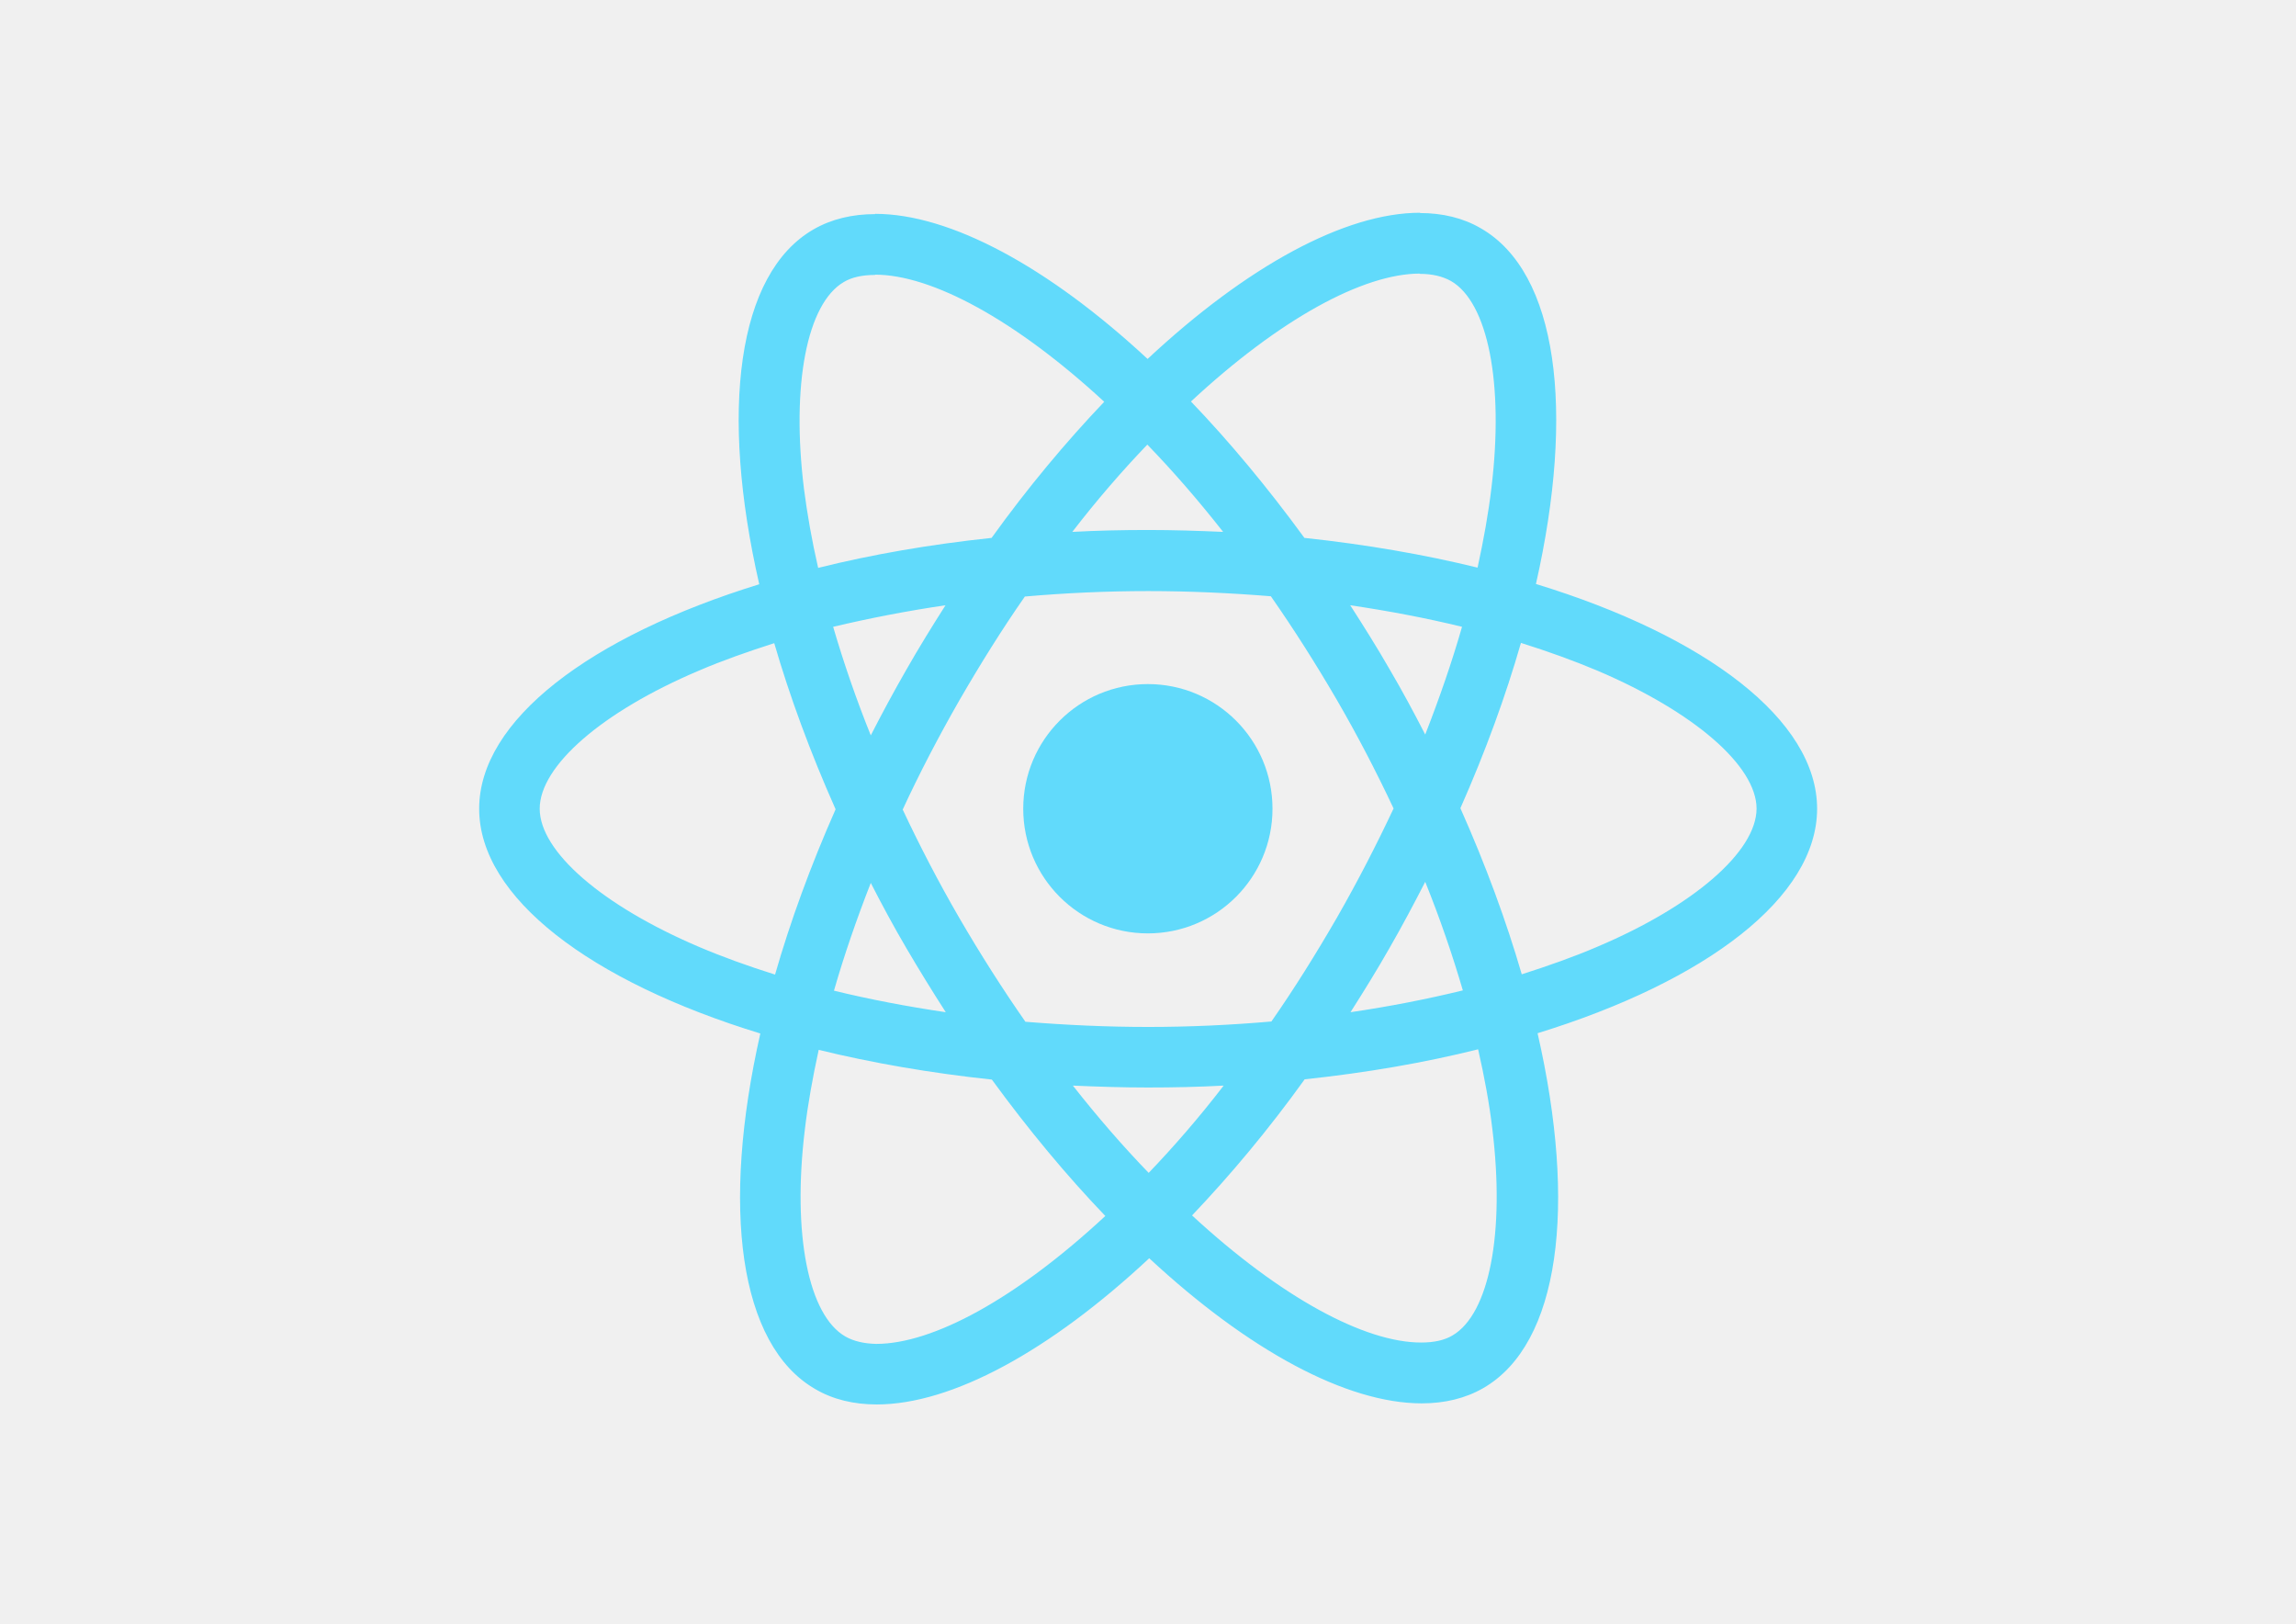
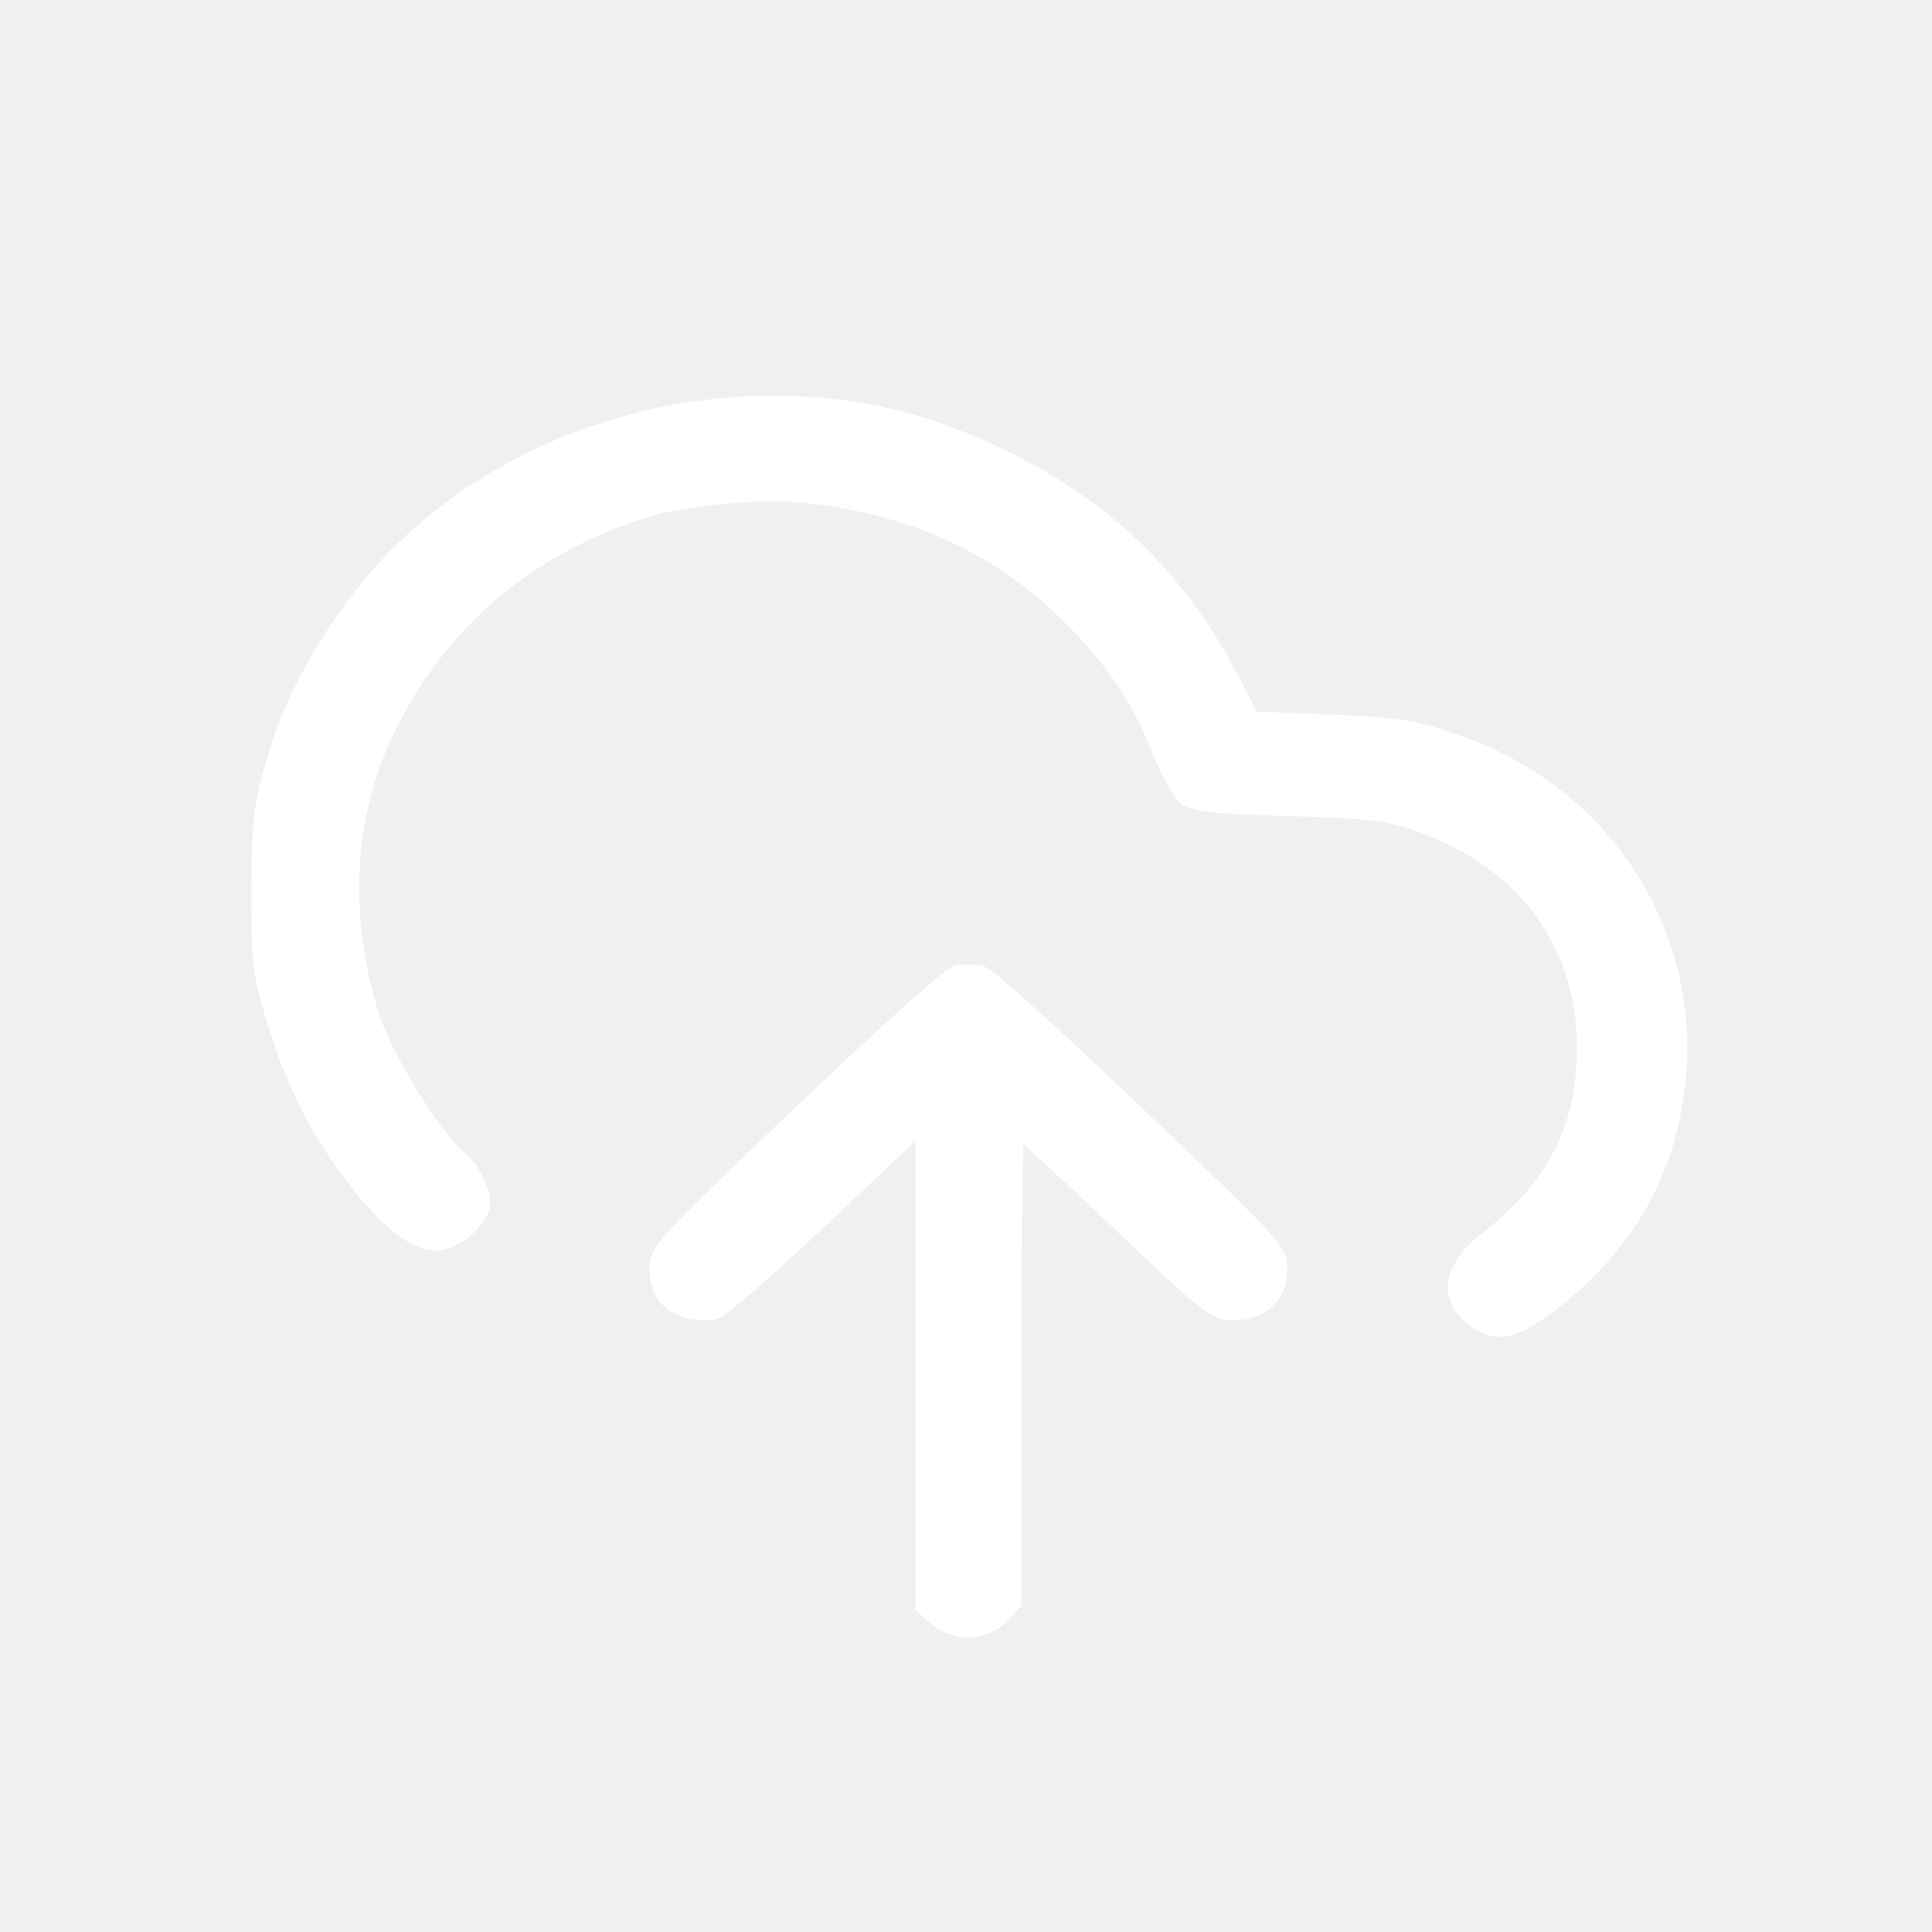
- <svg xmlns="http://www.w3.org/2000/svg" viewBox="0 0 841.9 595.3">
-   <g fill="#61DAFB">
-     <path d="M666.3 296.5c0-32.5-40.7-63.3-103.1-82.4 14.4-63.6 8-114.2-20.2-130.4-6.5-3.8-14.1-5.6-22.4-5.6v22.3c4.6 0 8.3.9 11.4 2.6 13.6 7.8 19.5 37.5 14.9 75.7-1.1 9.4-2.9 19.3-5.1 29.4-19.6-4.8-41-8.5-63.5-10.9-13.5-18.5-27.5-35.3-41.6-50 32.6-30.3 63.2-46.9 84-46.9V78c-27.5 0-63.5 19.6-99.9 53.6-36.4-33.8-72.4-53.2-99.9-53.2v22.3c20.7 0 51.4 16.5 84 46.6-14 14.7-28 31.4-41.3 49.9-22.6 2.4-44 6.1-63.6 11-2.3-10-4-19.7-5.2-29-4.7-38.2 1.1-67.9 14.6-75.8 3-1.8 6.9-2.6 11.5-2.6V78.5c-8.4 0-16 1.8-22.6 5.6-28.1 16.2-34.4 66.7-19.9 130.1-62.2 19.2-102.7 49.9-102.7 82.3 0 32.5 40.7 63.3 103.1 82.4-14.4 63.6-8 114.2 20.2 130.4 6.5 3.8 14.1 5.6 22.5 5.6 27.5 0 63.5-19.6 99.9-53.6 36.4 33.8 72.4 53.2 99.9 53.2 8.4 0 16-1.8 22.6-5.6 28.1-16.2 34.4-66.7 19.9-130.1 62-19.1 102.5-49.9 102.5-82.3zm-130.2-66.7c-3.7 12.9-8.3 26.2-13.5 39.5-4.1-8-8.4-16-13.1-24-4.6-8-9.5-15.8-14.4-23.4 14.2 2.1 27.9 4.7 41 7.9zm-45.8 106.5c-7.8 13.5-15.8 26.3-24.1 38.2-14.9 1.3-30 2-45.2 2-15.1 0-30.2-.7-45-1.9-8.3-11.9-16.4-24.6-24.2-38-7.6-13.1-14.5-26.4-20.8-39.8 6.2-13.4 13.2-26.8 20.7-39.9 7.8-13.5 15.8-26.3 24.1-38.2 14.9-1.3 30-2 45.2-2 15.1 0 30.2.7 45 1.9 8.3 11.9 16.4 24.6 24.2 38 7.6 13.1 14.5 26.4 20.8 39.8-6.3 13.4-13.2 26.8-20.7 39.9zm32.3-13c5.4 13.4 10 26.8 13.8 39.8-13.1 3.2-26.9 5.9-41.2 8 4.9-7.7 9.8-15.6 14.4-23.7 4.6-8 8.9-16.1 13-24.1zM421.2 430c-9.3-9.6-18.6-20.3-27.8-32 9 .4 18.2.7 27.5.7 9.4 0 18.7-.2 27.8-.7-9 11.7-18.3 22.4-27.5 32zm-74.4-58.9c-14.2-2.1-27.9-4.7-41-7.9 3.7-12.9 8.3-26.2 13.5-39.5 4.1 8 8.4 16 13.1 24 4.7 8 9.5 15.8 14.4 23.4zM420.7 163c9.3 9.6 18.6 20.3 27.8 32-9-.4-18.2-.7-27.5-.7-9.4 0-18.7.2-27.8.7 9-11.7 18.3-22.4 27.5-32zm-74 58.9c-4.9 7.7-9.8 15.6-14.4 23.7-4.6 8-8.9 16-13 24-5.4-13.4-10-26.8-13.8-39.8 13.1-3.1 26.9-5.8 41.2-7.9zm-90.5 125.2c-35.4-15.1-58.3-34.9-58.3-50.6 0-15.7 22.9-35.6 58.3-50.6 8.6-3.7 18-7 27.7-10.1 5.7 19.6 13.2 40 22.5 60.9-9.2 20.8-16.6 41.1-22.2 60.6-9.9-3.1-19.3-6.5-28-10.2zM310 490c-13.6-7.8-19.5-37.5-14.9-75.7 1.1-9.4 2.9-19.3 5.1-29.4 19.6 4.8 41 8.5 63.5 10.9 13.5 18.5 27.5 35.3 41.6 50-32.6 30.3-63.2 46.9-84 46.9-4.5-.1-8.3-1-11.3-2.7zm237.2-76.2c4.7 38.2-1.1 67.9-14.6 75.8-3 1.8-6.9 2.6-11.5 2.6-20.7 0-51.4-16.5-84-46.6 14-14.7 28-31.4 41.3-49.9 22.6-2.4 44-6.1 63.6-11 2.3 10.1 4.1 19.8 5.2 29.1zm38.5-66.7c-8.6 3.7-18 7-27.7 10.1-5.7-19.6-13.2-40-22.5-60.9 9.2-20.8 16.6-41.1 22.2-60.6 9.9 3.1 19.3 6.5 28.1 10.2 35.4 15.1 58.3 34.9 58.3 50.6-.1 15.7-23 35.6-58.4 50.6zM320.8 78.4z" />
-     <circle cx="420.9" cy="296.5" r="45.7" />
-     <path d="M520.5 78.1z" />
+ <svg xmlns="http://www.w3.org/2000/svg" width="400" height="400" viewBox="0 0 400 400" preserveAspectRatio="xMidYMid meet">
+   <g transform="scale(0.1,-0.1) translate(0,-2150)" fill="white" stroke="white" stroke-width="50">
+     <g transform="translate(0,50) scale(1,0.95)">
+       <path d="M1795 1305 c156 -30 332 -113 465 -220 120 -96 216 -221 292 -380 l34 -70 154 -6 c156 -6 189 -12 290 -51 279 -109 455 -388 437 -693 -13 -213 -101 -381 -266 -513 -65 -51 -95 -60 -130 -39 -68 40 -64 107 12 169 145 119 207 248 207 427 -1 239 -136 423 -370 501 -54 18 -97 22 -253 27 -152 5 -192 9 -207 22 -10 9 -35 57 -54 108 -45 119 -113 218 -214 315 -142 136 -312 213 -519 237 -102 11 -259 -4 -347 -34 -232 -79 -409 -233 -518 -450 -100 -197 -116 -425 -48 -660 27 -90 133 -272 184 -314 23 -19 46 -65 46 -91 0 -33 -53 -80 -89 -80 -37 0 -94 48 -153 127 -85 116 -134 219 -177 373 -23 84 -26 113 -26 255 0 157 6 203 42 320 40 130 125 279 223 390 239 269 626 399 985 330z m549 -1524 c290 -291 296 -298 296 -337 0 -53 -33 -86 -86 -86 -35 0 -49 12 -243 206 -113 113 -210 206 -214 206 -4 0 -7 -236 -7 -524 l0 -525 -23 -26 c-30 -35 -88 -37 -123 -4 l-24 22 0 536 0 535 -213 -212 c-121 -120 -221 -212 -233 -213 -68 -4 -104 25 -104 85 0 39 6 46 297 338 163 163 306 299 317 300 12 2 31 2 42 0 12 -2 155 -137 318 -301z" />
+     </g>
  </g>
</svg>
